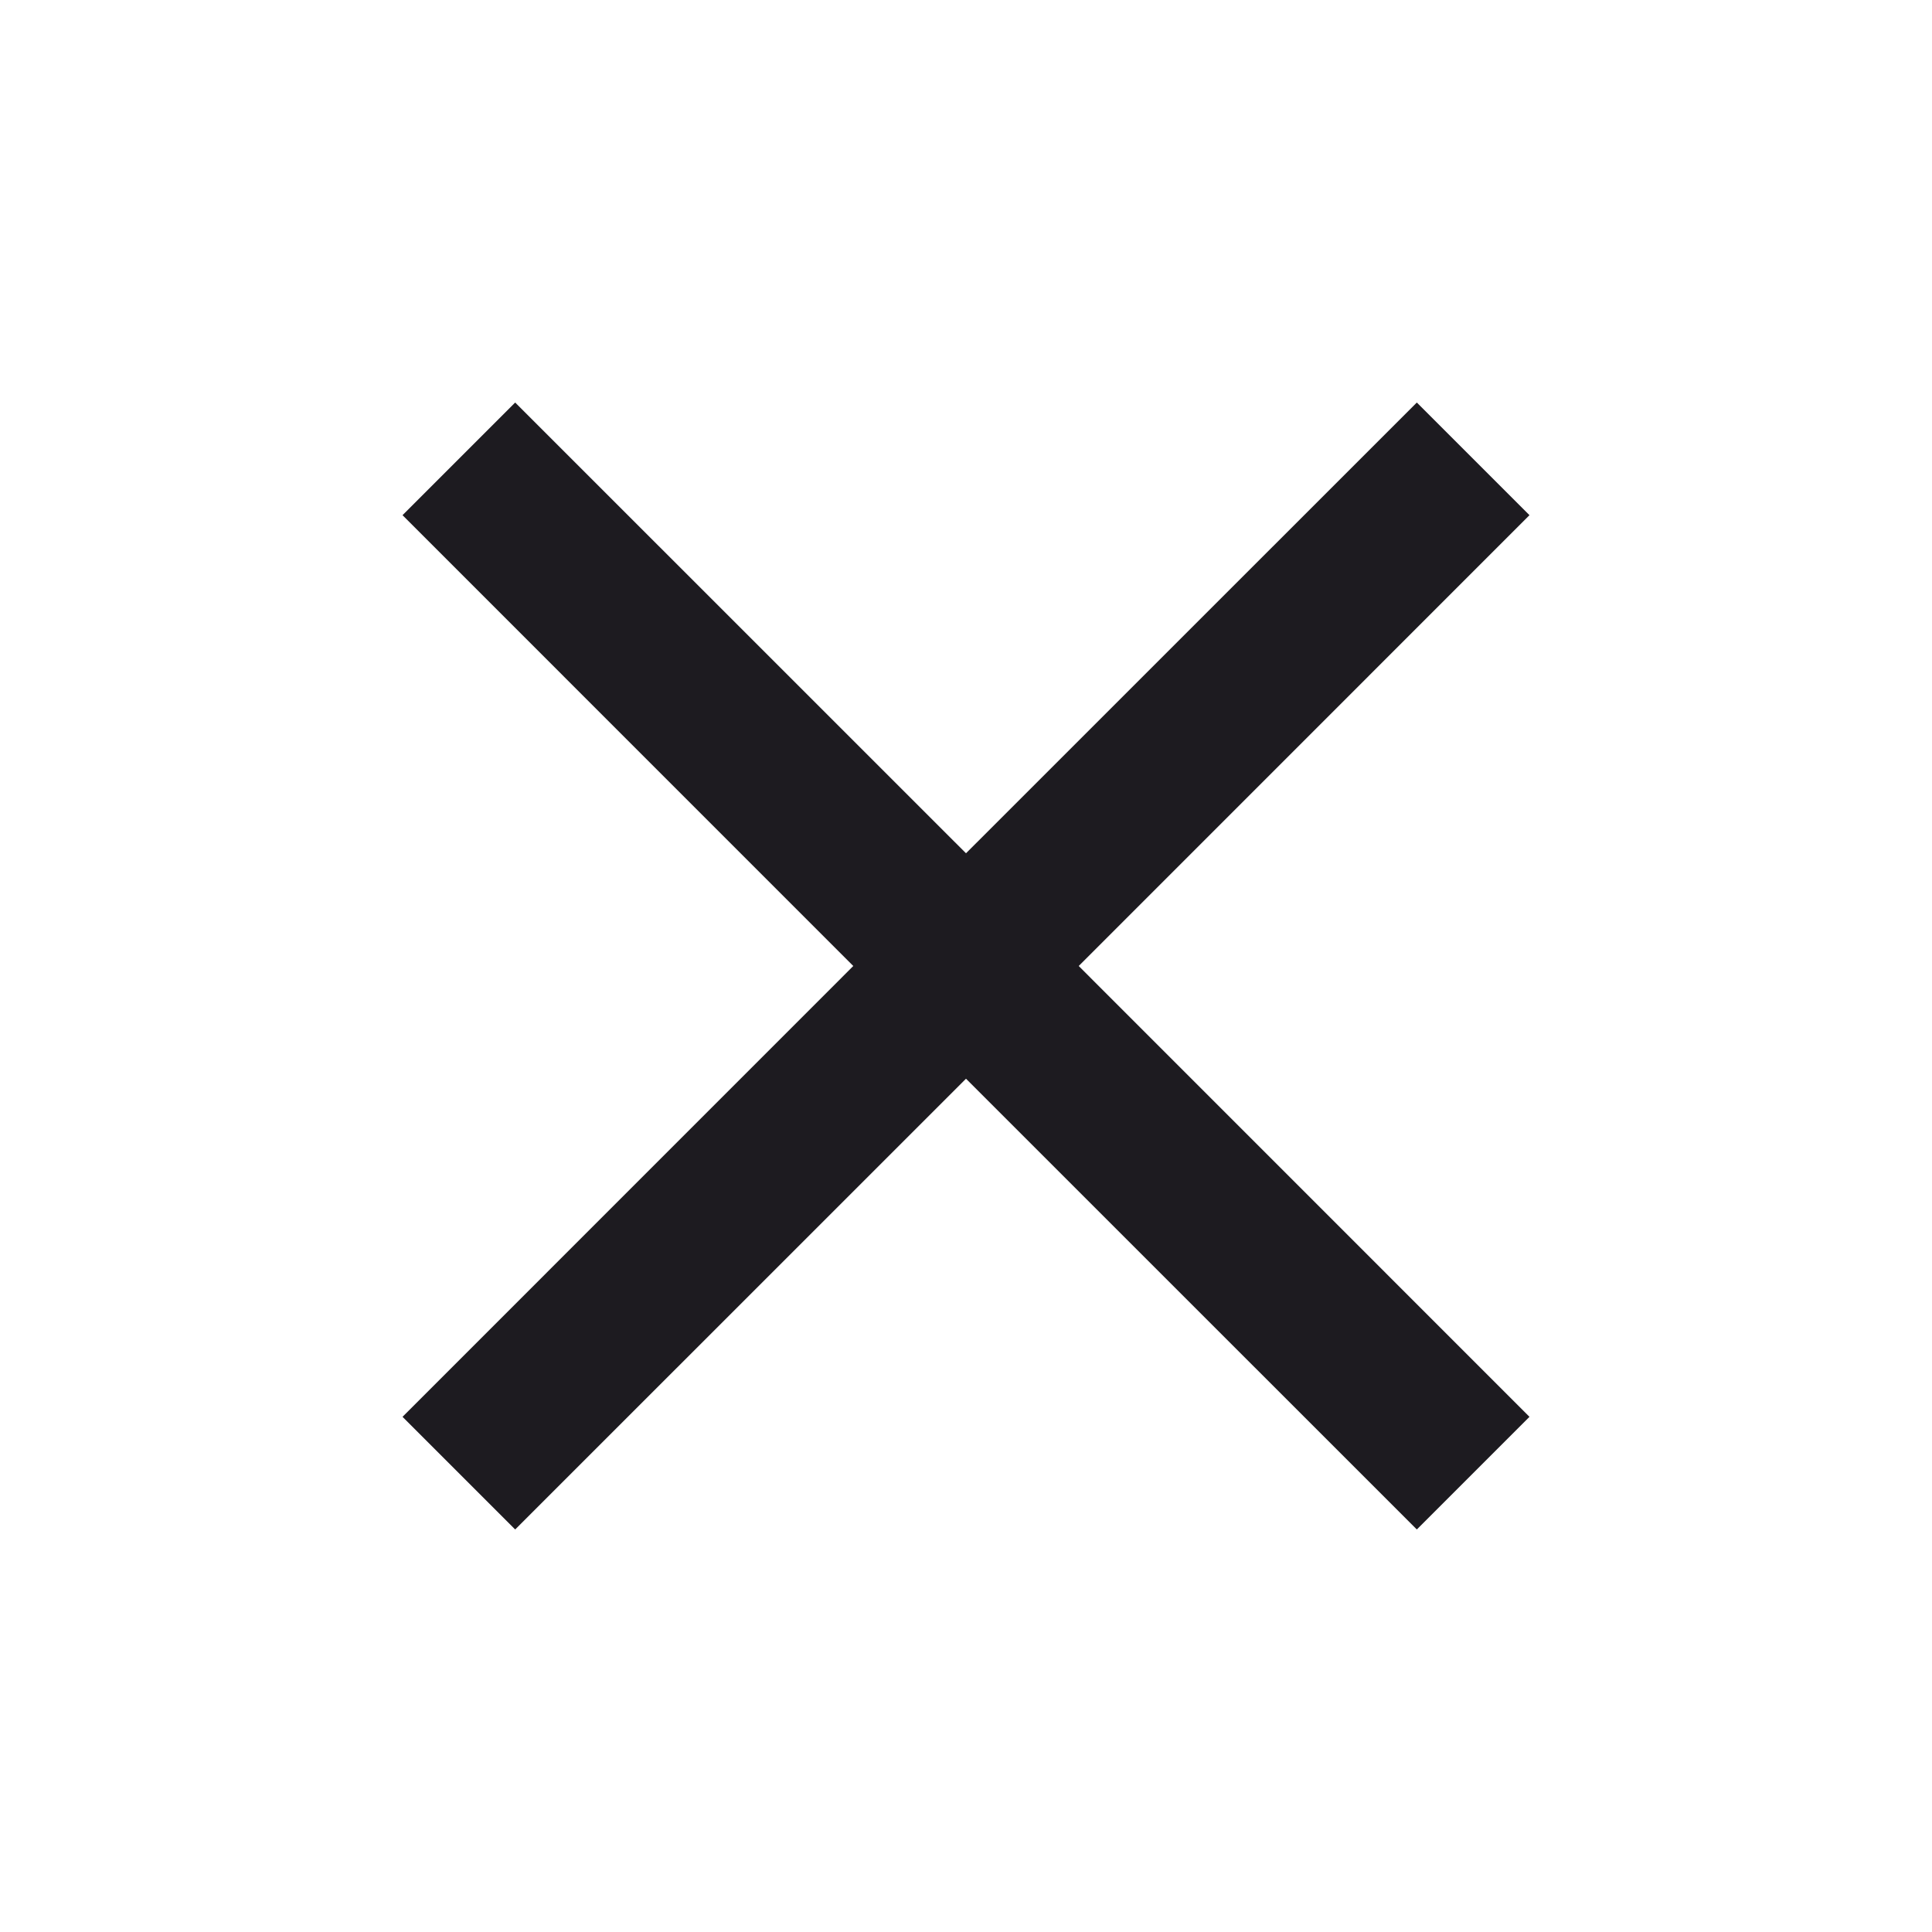
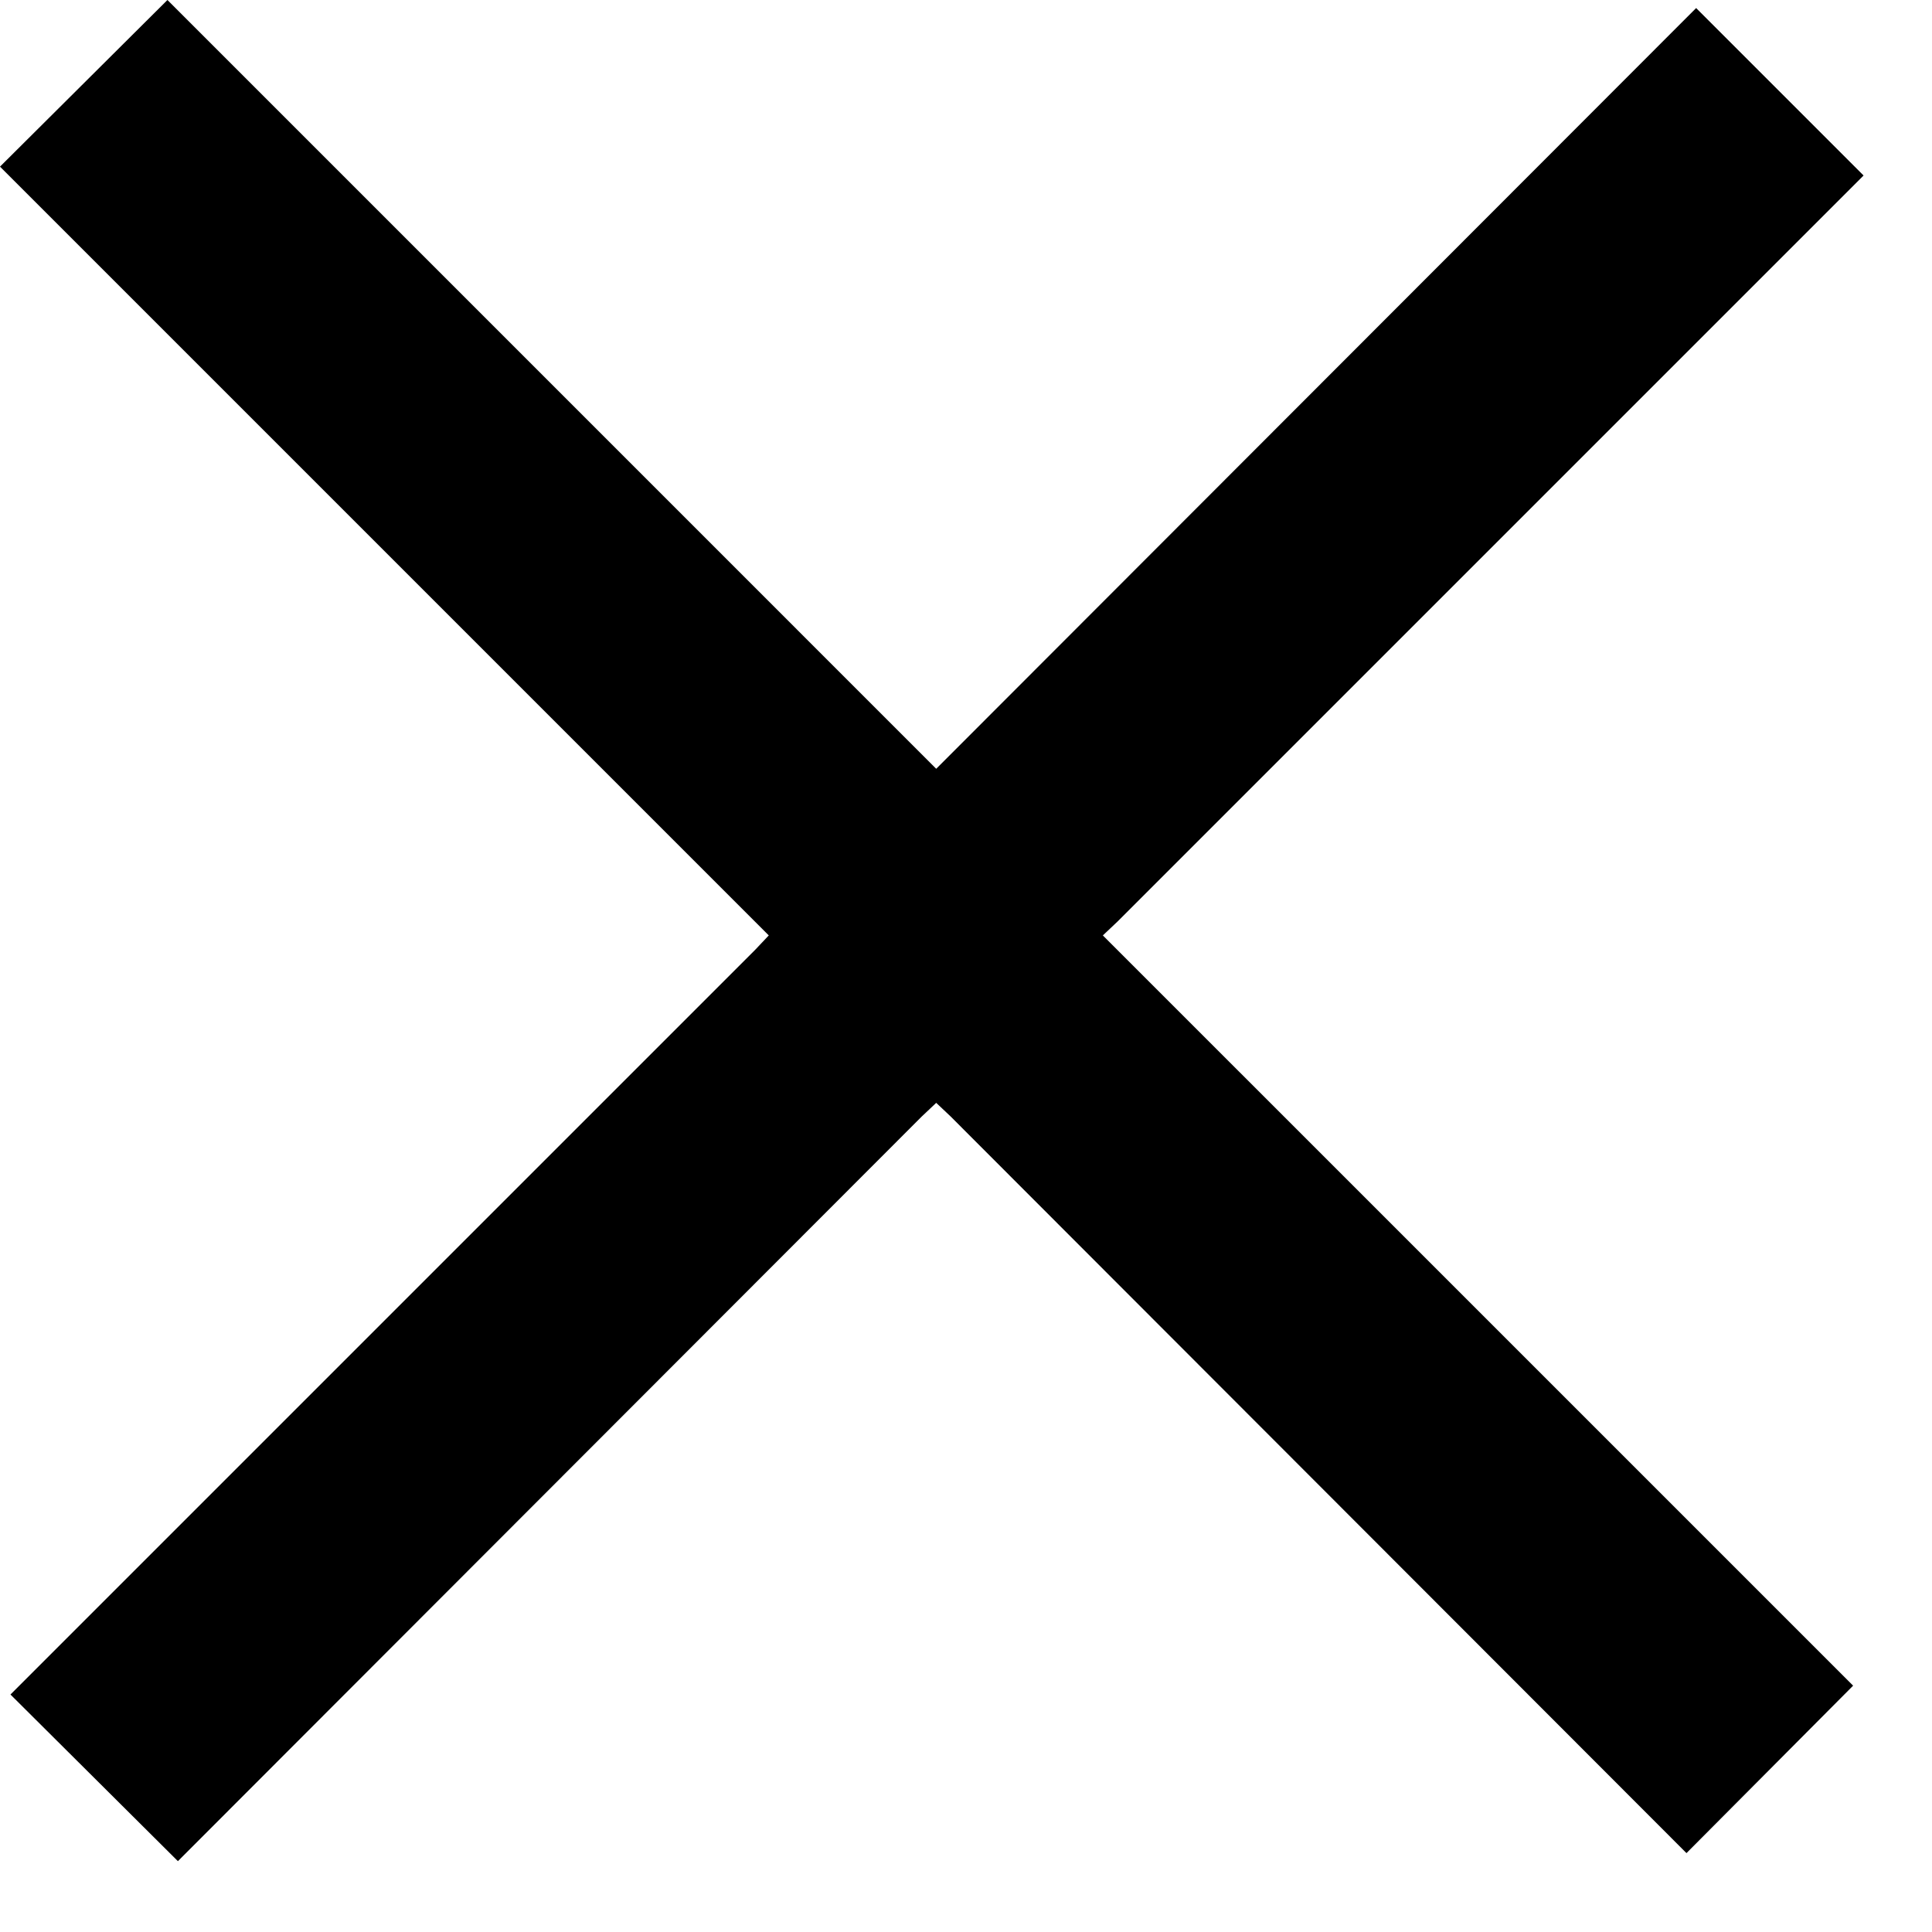
- <svg xmlns="http://www.w3.org/2000/svg" width="26" height="26" viewBox="0 0 26 26" fill="none">
-   <path d="M6.933 20.583L5.417 19.067L11.483 13L5.417 6.933L6.933 5.417L13 11.483L19.067 5.417L20.583 6.933L14.517 13L20.583 19.067L19.067 20.583L13 14.517L6.933 20.583Z" fill="#1D1B20" />
+ <svg xmlns="http://www.w3.org/2000/svg" width="24" height="24" viewBox="0 0 24 24" fill="none">
+   <path d="M13.7 11.62L13.88 11.45L23.15 2.18L21.07 0.1L11.81 9.37L11.63 9.55L11.45 9.37L2.08 0L0 2.07L9.38 11.45L9.55 11.62L9.38 11.8L0.13 21.05L2.21 23.12L11.45 13.87L11.63 13.7L11.81 13.87L20.95 23.02L23.02 20.94L13.88 11.8L13.7 11.62Z" fill="black" />
</svg>
